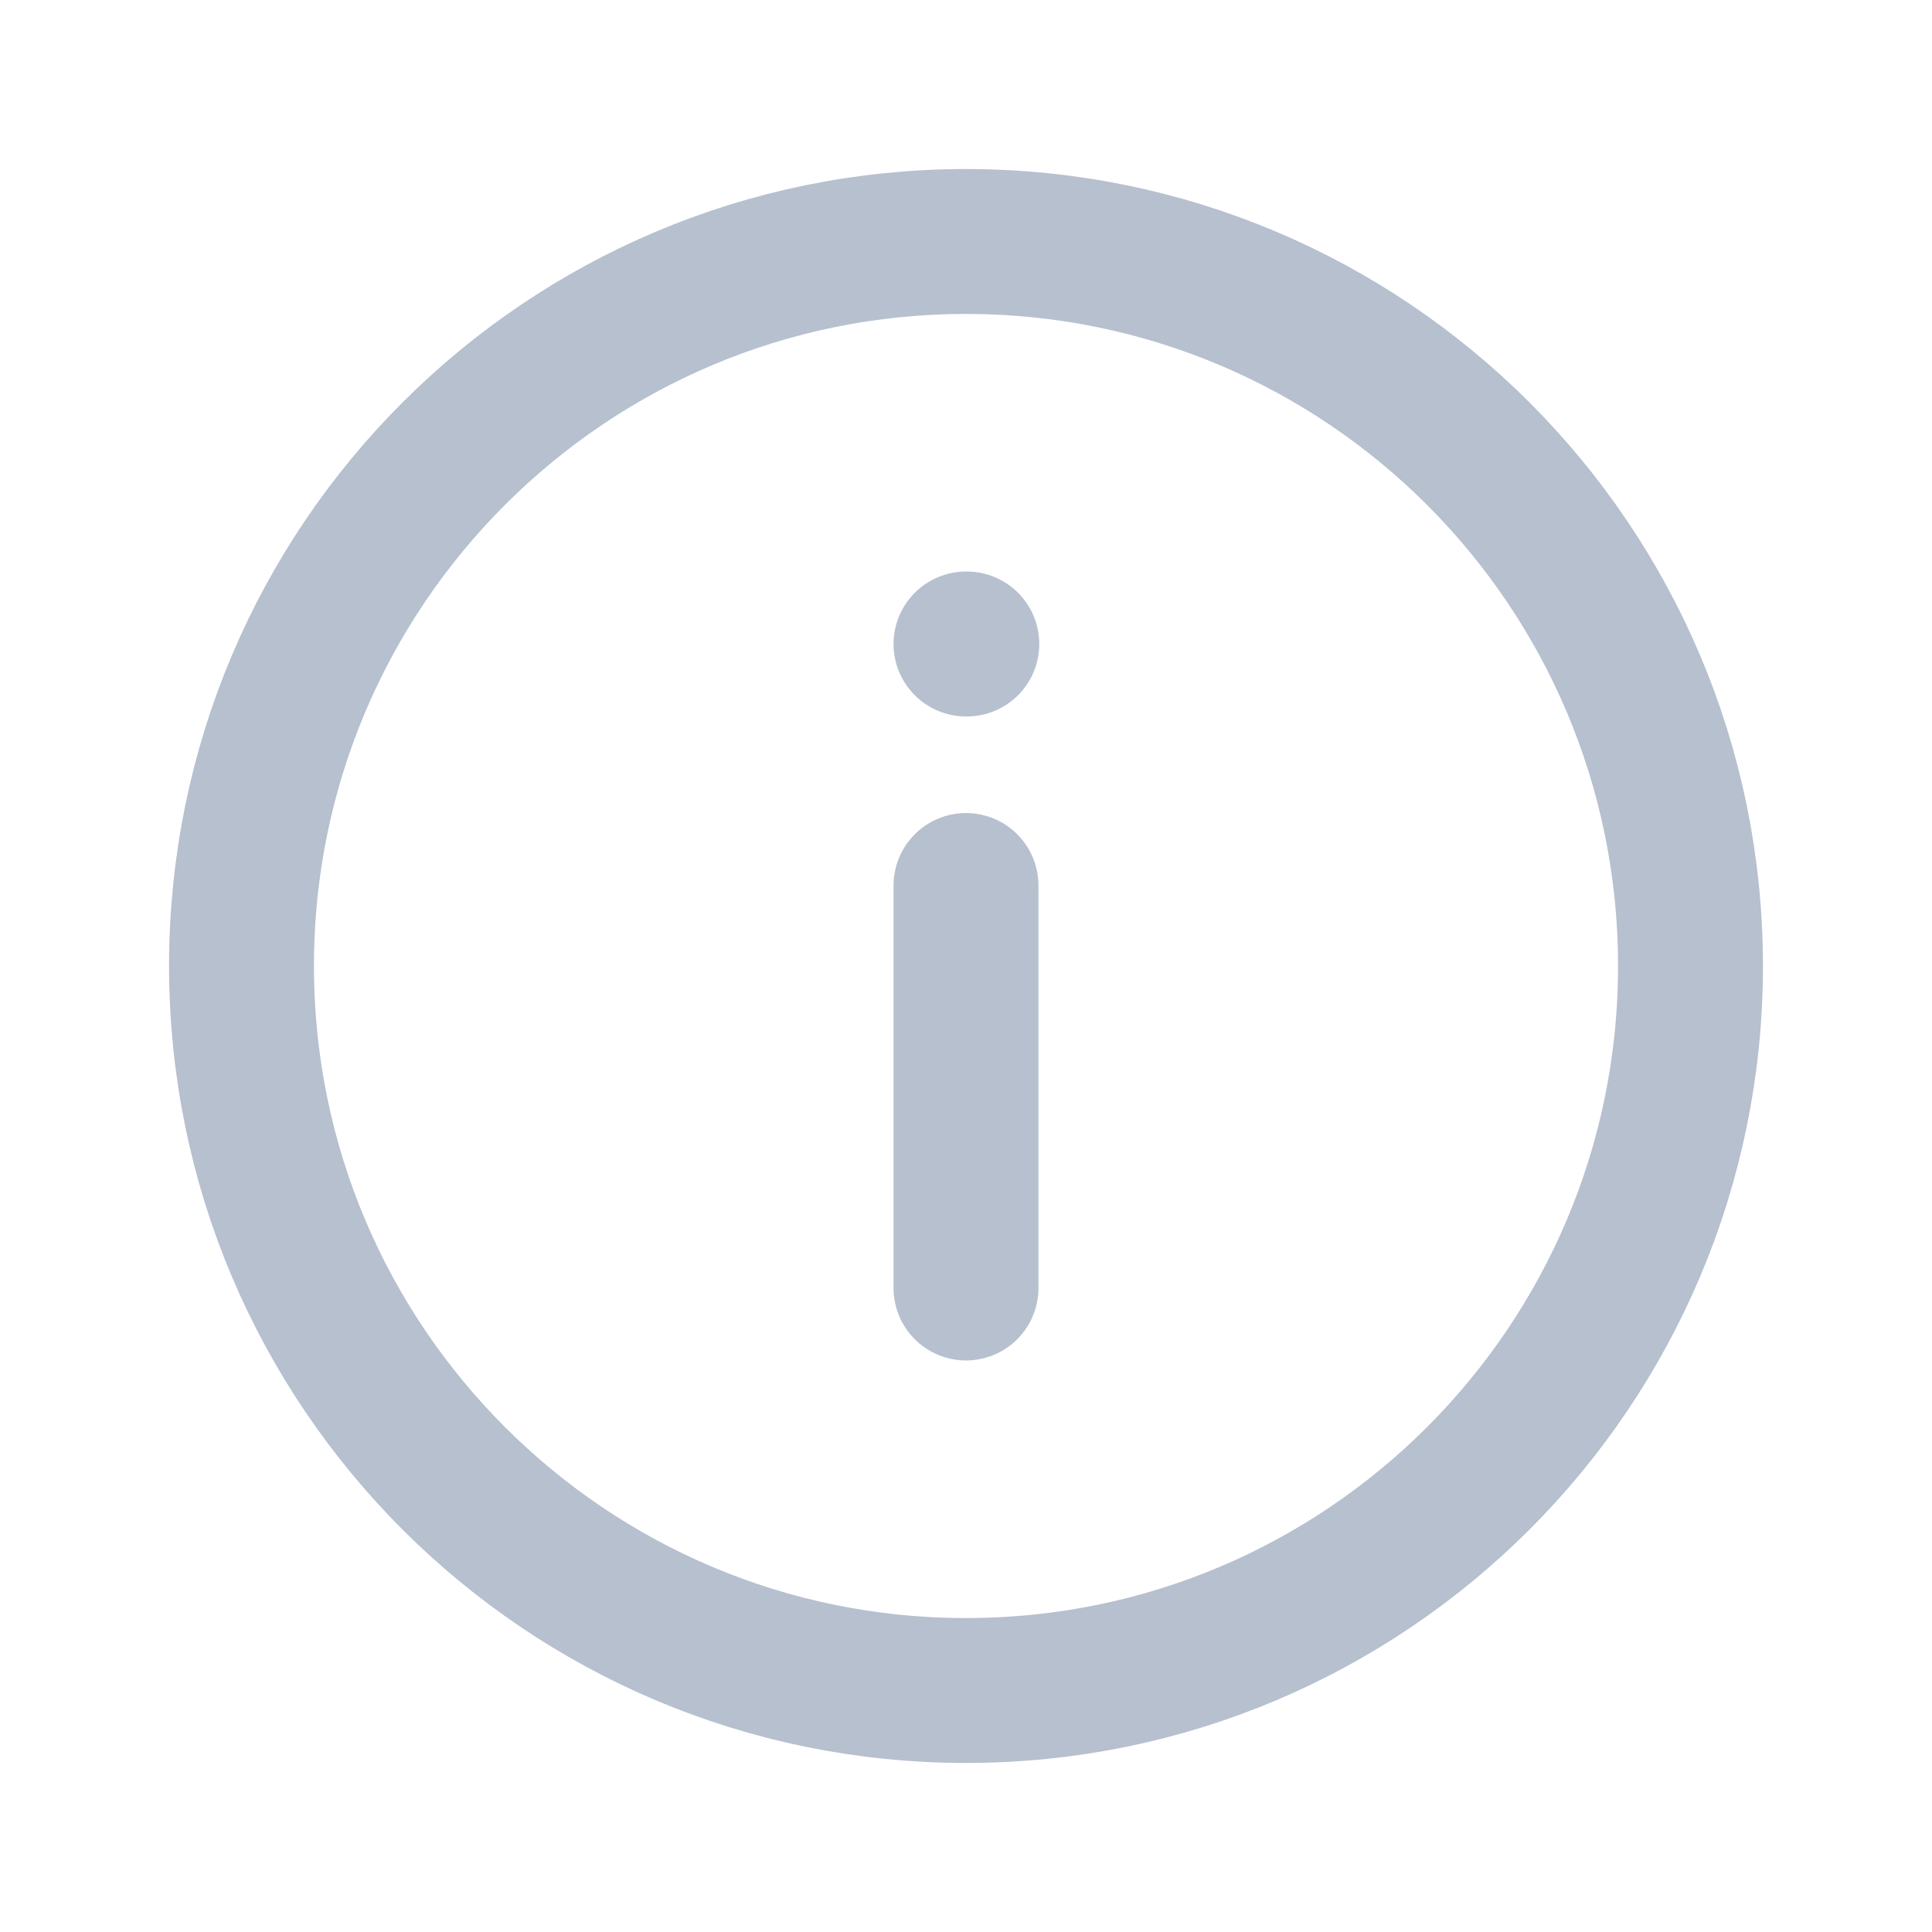
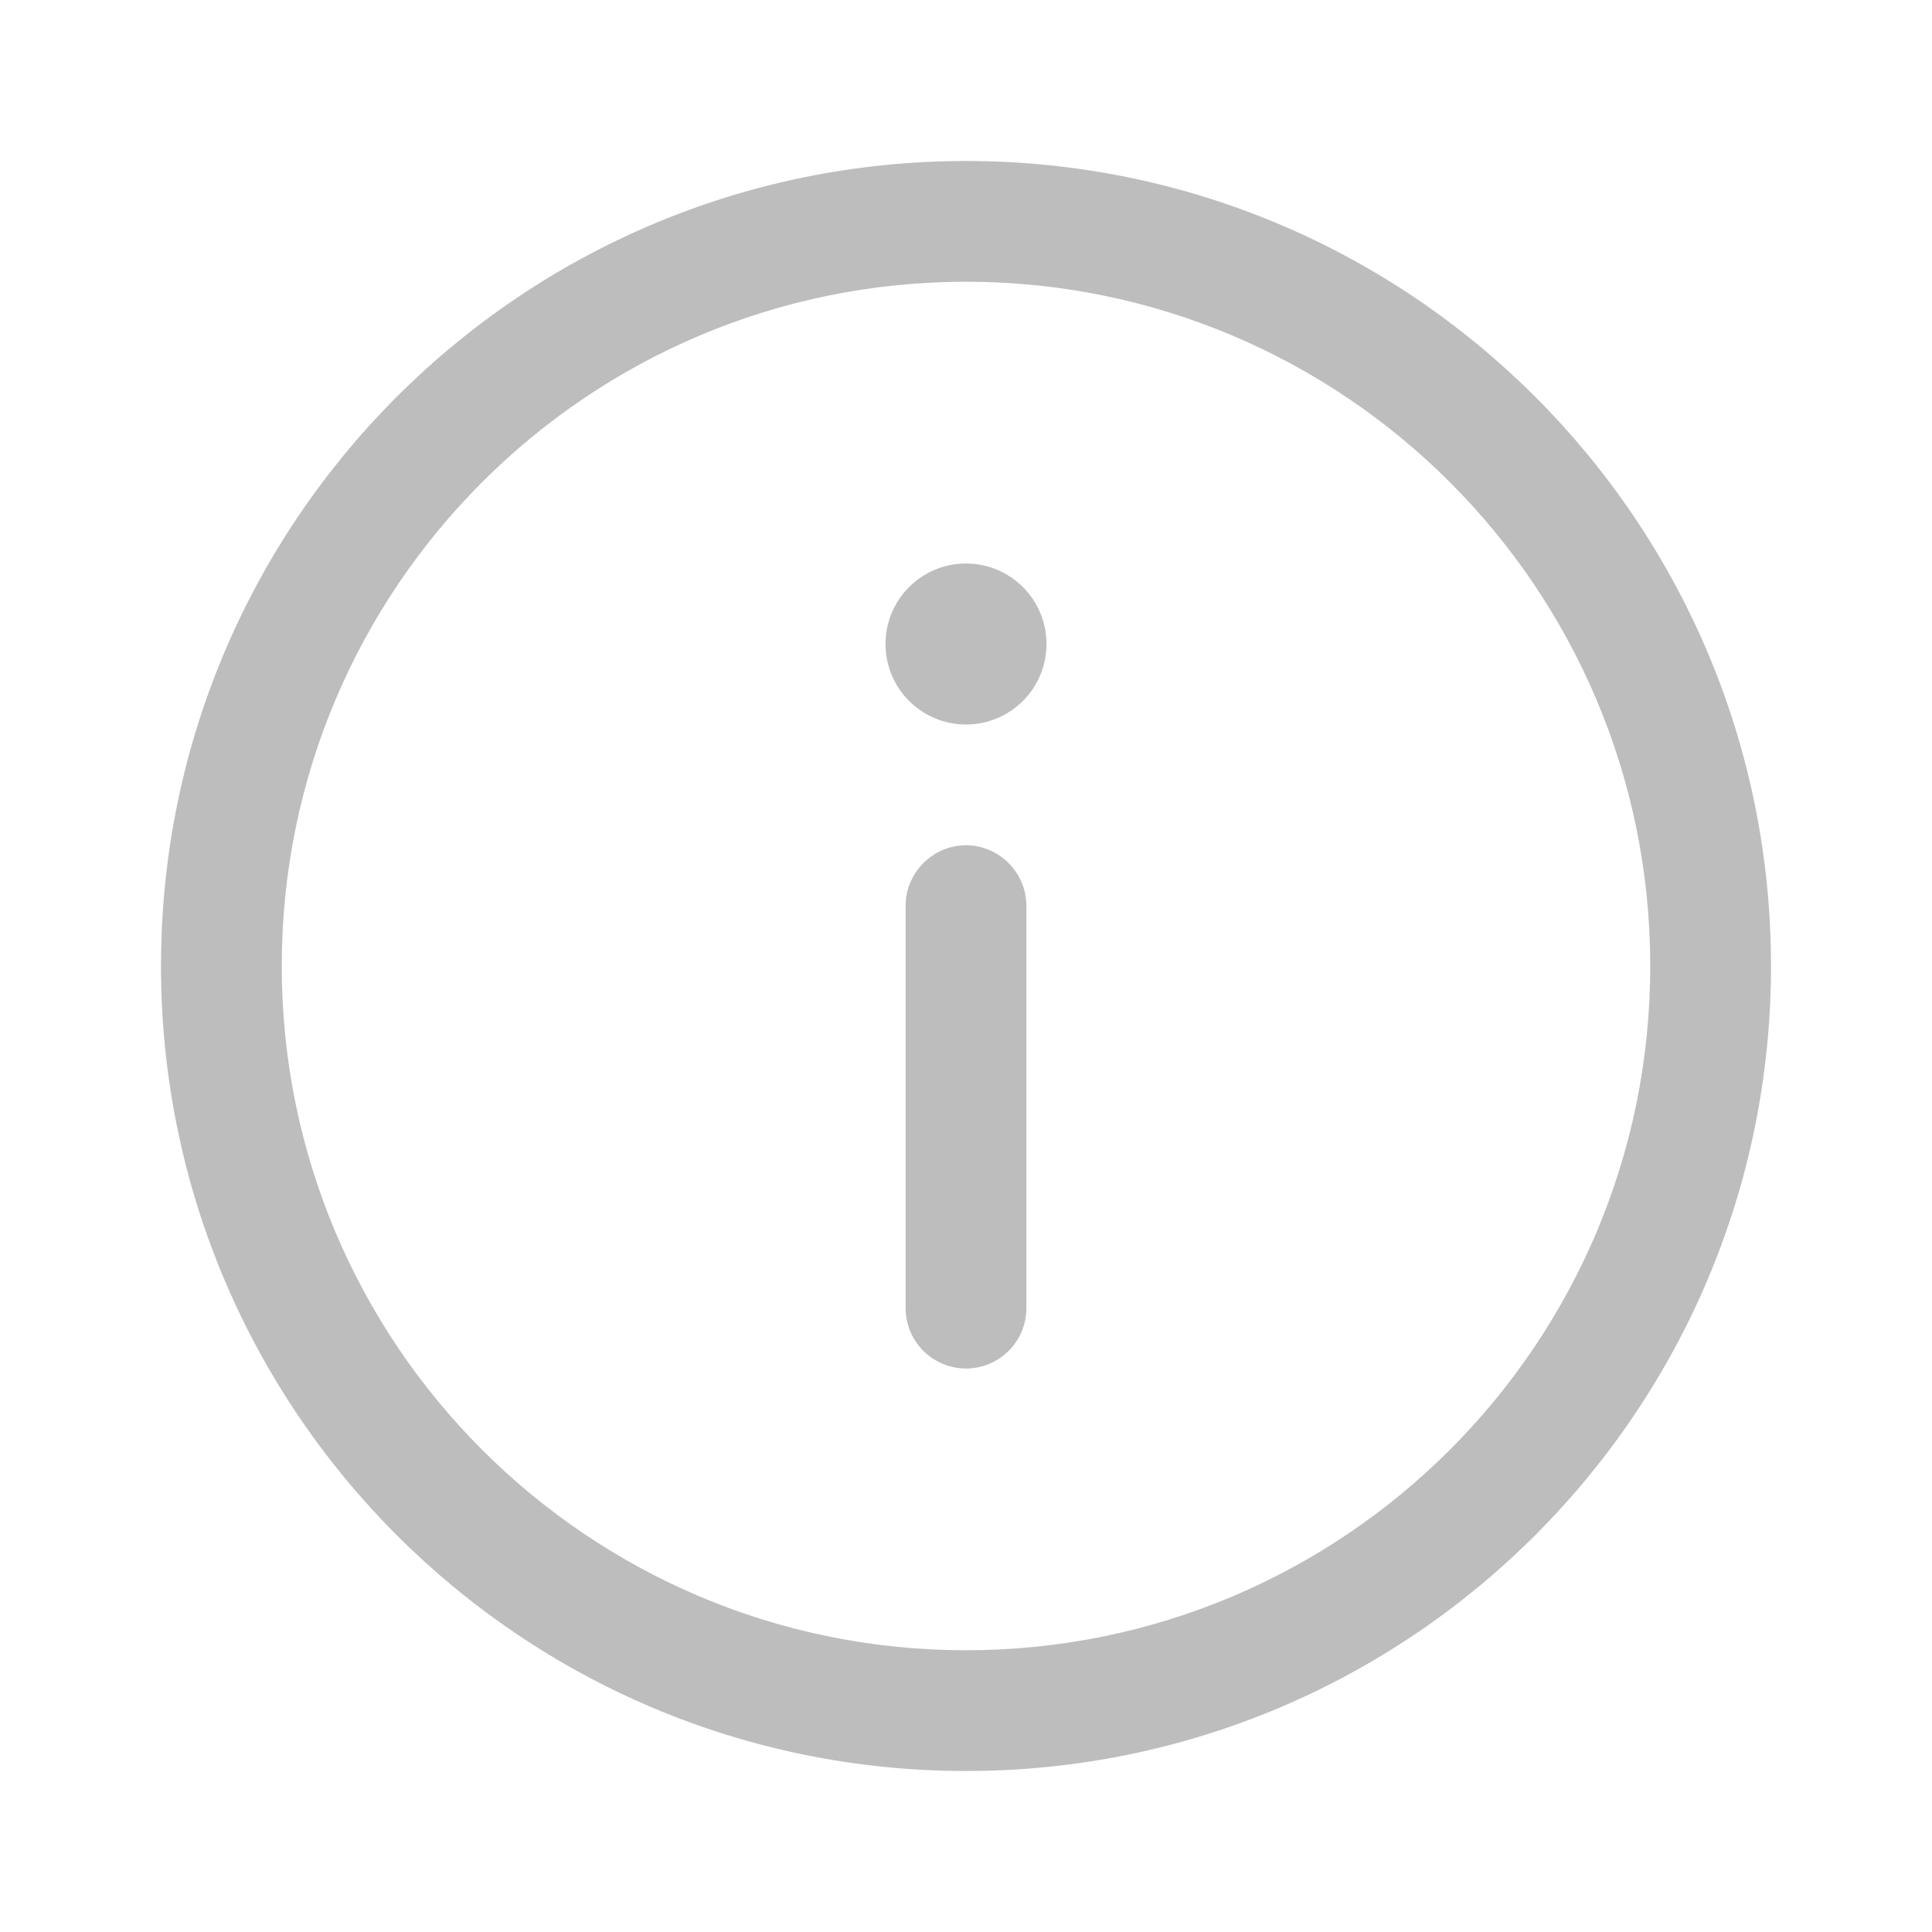
- <svg xmlns="http://www.w3.org/2000/svg" viewBox="0 0 24 24" fill="none" stroke="#B6C0CF" stroke-width="1.8" stroke-linecap="round" stroke-linejoin="round">
-   <circle cx="12" cy="12" r="9" />
-   <path d="M12 11v5m0-8h.01" />
+ <svg xmlns="http://www.w3.org/2000/svg" fill="#BDBDBD" width="24" height="24" viewBox="0 0 24 24">
+   <path d="M12 2a10 10 0 1 1 0 20 10 10 0 0 1 0-20m0 1.5a8.5 8.5 0 1 0 0 17 8.5 8.5 0 0 0 0-17m0 7c.41 0 .75.34.75.75v5a.75.75 0 0 1-1.5 0v-5c0-.41.34-.75.75-.75M12 9a1 1 0 1 0 0-2 1 1 0 0 0 0 2" />
</svg>
